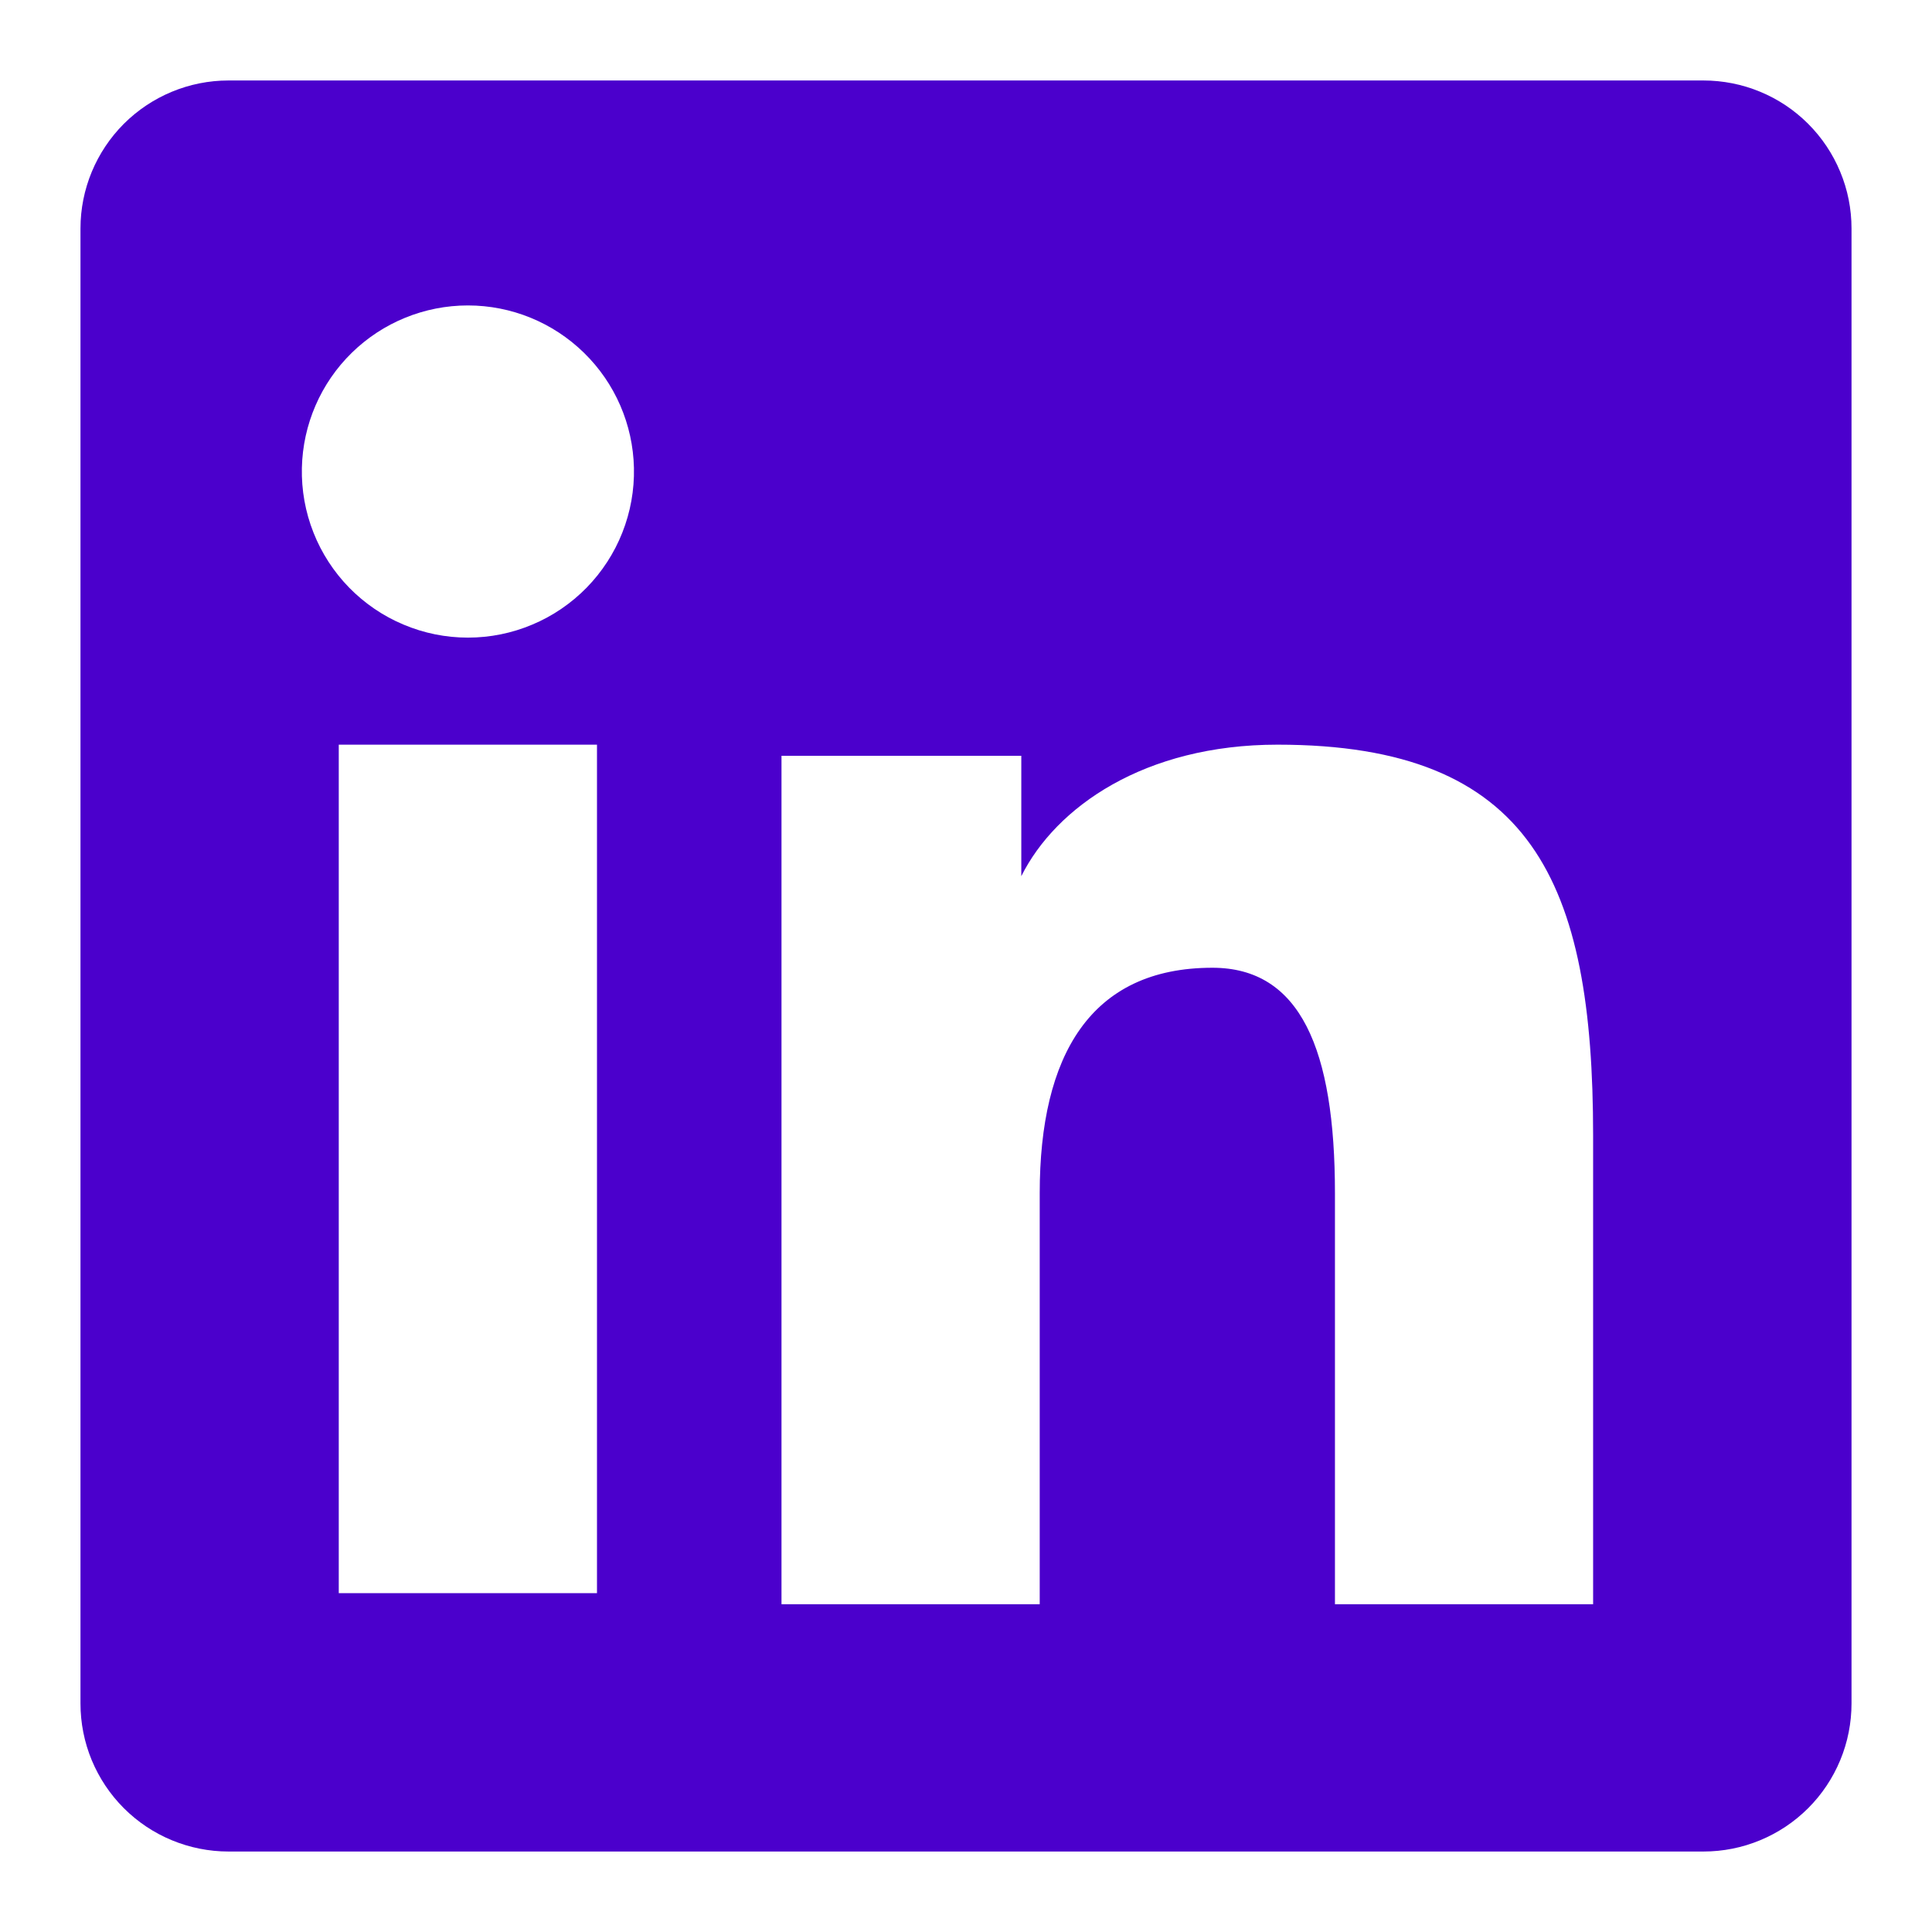
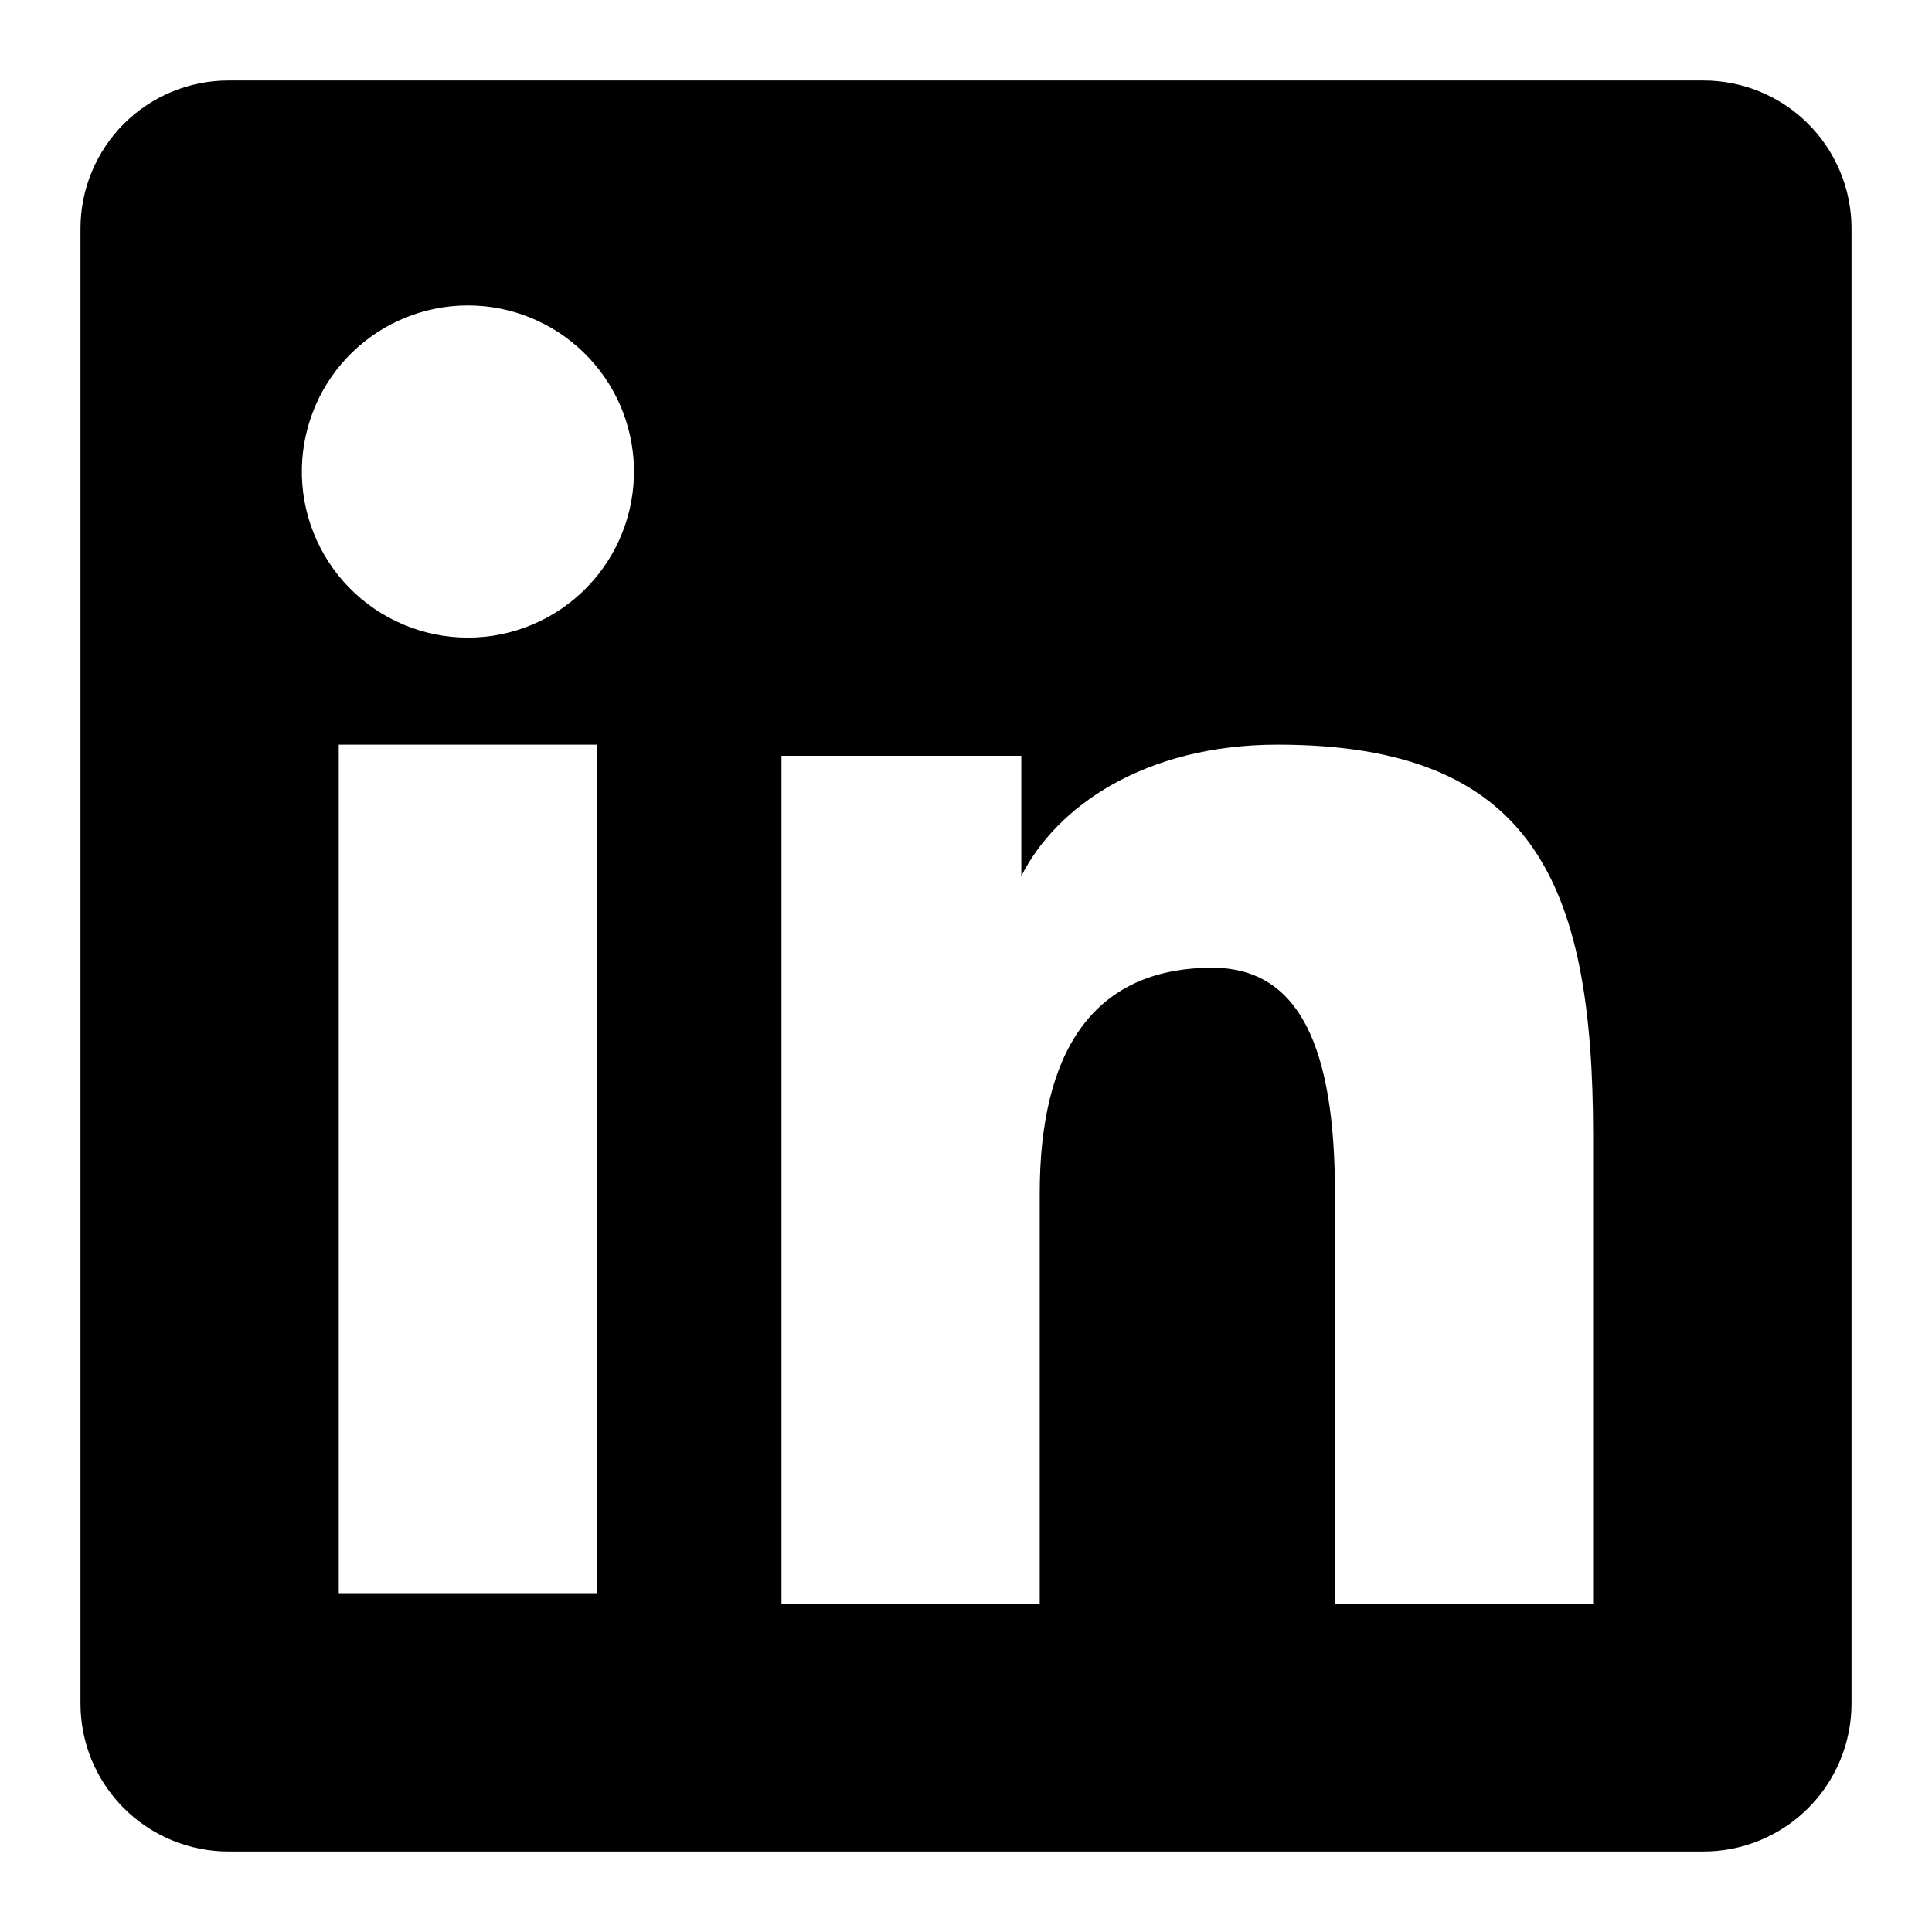
<svg xmlns="http://www.w3.org/2000/svg" viewBox="0 0 32 32" fill="none">
-   <path fill-rule="evenodd" clip-rule="evenodd" d="M1.333 3.784C1.333 3.134 1.592 2.511 2.051 2.051C2.511 1.592 3.134 1.333 3.784 1.333H28.213C28.535 1.333 28.855 1.396 29.152 1.519C29.45 1.642 29.72 1.822 29.948 2.05C30.176 2.278 30.357 2.548 30.48 2.846C30.604 3.143 30.667 3.462 30.667 3.784V28.213C30.667 28.536 30.604 28.855 30.481 29.152C30.358 29.45 30.177 29.721 29.949 29.949C29.722 30.176 29.451 30.357 29.154 30.48C28.856 30.604 28.537 30.667 28.215 30.667H3.784C3.462 30.667 3.143 30.603 2.846 30.48C2.548 30.357 2.278 30.176 2.051 29.949C1.823 29.721 1.643 29.451 1.519 29.153C1.396 28.856 1.333 28.537 1.333 28.215V3.784ZM12.944 12.518H16.916V14.512C17.489 13.366 18.956 12.334 21.16 12.334C25.385 12.334 26.387 14.617 26.387 18.808V26.571H22.111V19.763C22.111 17.376 21.537 16.029 20.081 16.029C18.061 16.029 17.221 17.482 17.221 19.763V26.571H12.944V12.518ZM5.611 26.388H9.888V12.334H5.611V26.387V26.388ZM10.5 7.75C10.508 8.116 10.443 8.48 10.308 8.821C10.174 9.161 9.972 9.472 9.716 9.734C9.46 9.995 9.154 10.204 8.817 10.345C8.479 10.488 8.116 10.561 7.75 10.561C7.384 10.561 7.021 10.488 6.683 10.345C6.346 10.204 6.04 9.995 5.784 9.734C5.528 9.472 5.326 9.161 5.192 8.821C5.057 8.48 4.992 8.116 5 7.75C5.016 7.031 5.312 6.347 5.826 5.844C6.34 5.341 7.031 5.059 7.75 5.059C8.469 5.059 9.159 5.341 9.673 5.844C10.188 6.347 10.484 7.031 10.5 7.75Z" fill="#4B00CC" />
+   <path fill-rule="evenodd" clip-rule="evenodd" d="M1.333 3.784C1.333 3.134 1.592 2.511 2.051 2.051C2.511 1.592 3.134 1.333 3.784 1.333H28.213C28.535 1.333 28.855 1.396 29.152 1.519C29.45 1.642 29.72 1.822 29.948 2.05C30.176 2.278 30.357 2.548 30.48 2.846C30.604 3.143 30.667 3.462 30.667 3.784V28.213C30.667 28.536 30.604 28.855 30.481 29.152C30.358 29.45 30.177 29.721 29.949 29.949C29.722 30.176 29.451 30.357 29.154 30.48C28.856 30.604 28.537 30.667 28.215 30.667H3.784C3.462 30.667 3.143 30.603 2.846 30.48C2.548 30.357 2.278 30.176 2.051 29.949C1.823 29.721 1.643 29.451 1.519 29.153C1.396 28.856 1.333 28.537 1.333 28.215V3.784ZM12.944 12.518H16.916V14.512C17.489 13.366 18.956 12.334 21.16 12.334C25.385 12.334 26.387 14.617 26.387 18.808V26.571H22.111V19.763C22.111 17.376 21.537 16.029 20.081 16.029C18.061 16.029 17.221 17.482 17.221 19.763V26.571H12.944V12.518ZM5.611 26.388H9.888V12.334H5.611V26.387V26.388ZM10.5 7.75C10.508 8.116 10.443 8.48 10.308 8.821C10.174 9.161 9.972 9.472 9.716 9.734C9.46 9.995 9.154 10.204 8.817 10.345C8.479 10.488 8.116 10.561 7.75 10.561C7.384 10.561 7.021 10.488 6.683 10.345C6.346 10.204 6.04 9.995 5.784 9.734C5.528 9.472 5.326 9.161 5.192 8.821C5.057 8.48 4.992 8.116 5 7.75C5.016 7.031 5.312 6.347 5.826 5.844C6.34 5.341 7.031 5.059 7.75 5.059C8.469 5.059 9.159 5.341 9.673 5.844C10.188 6.347 10.484 7.031 10.5 7.75Z" fill="currentColor" />
</svg>
